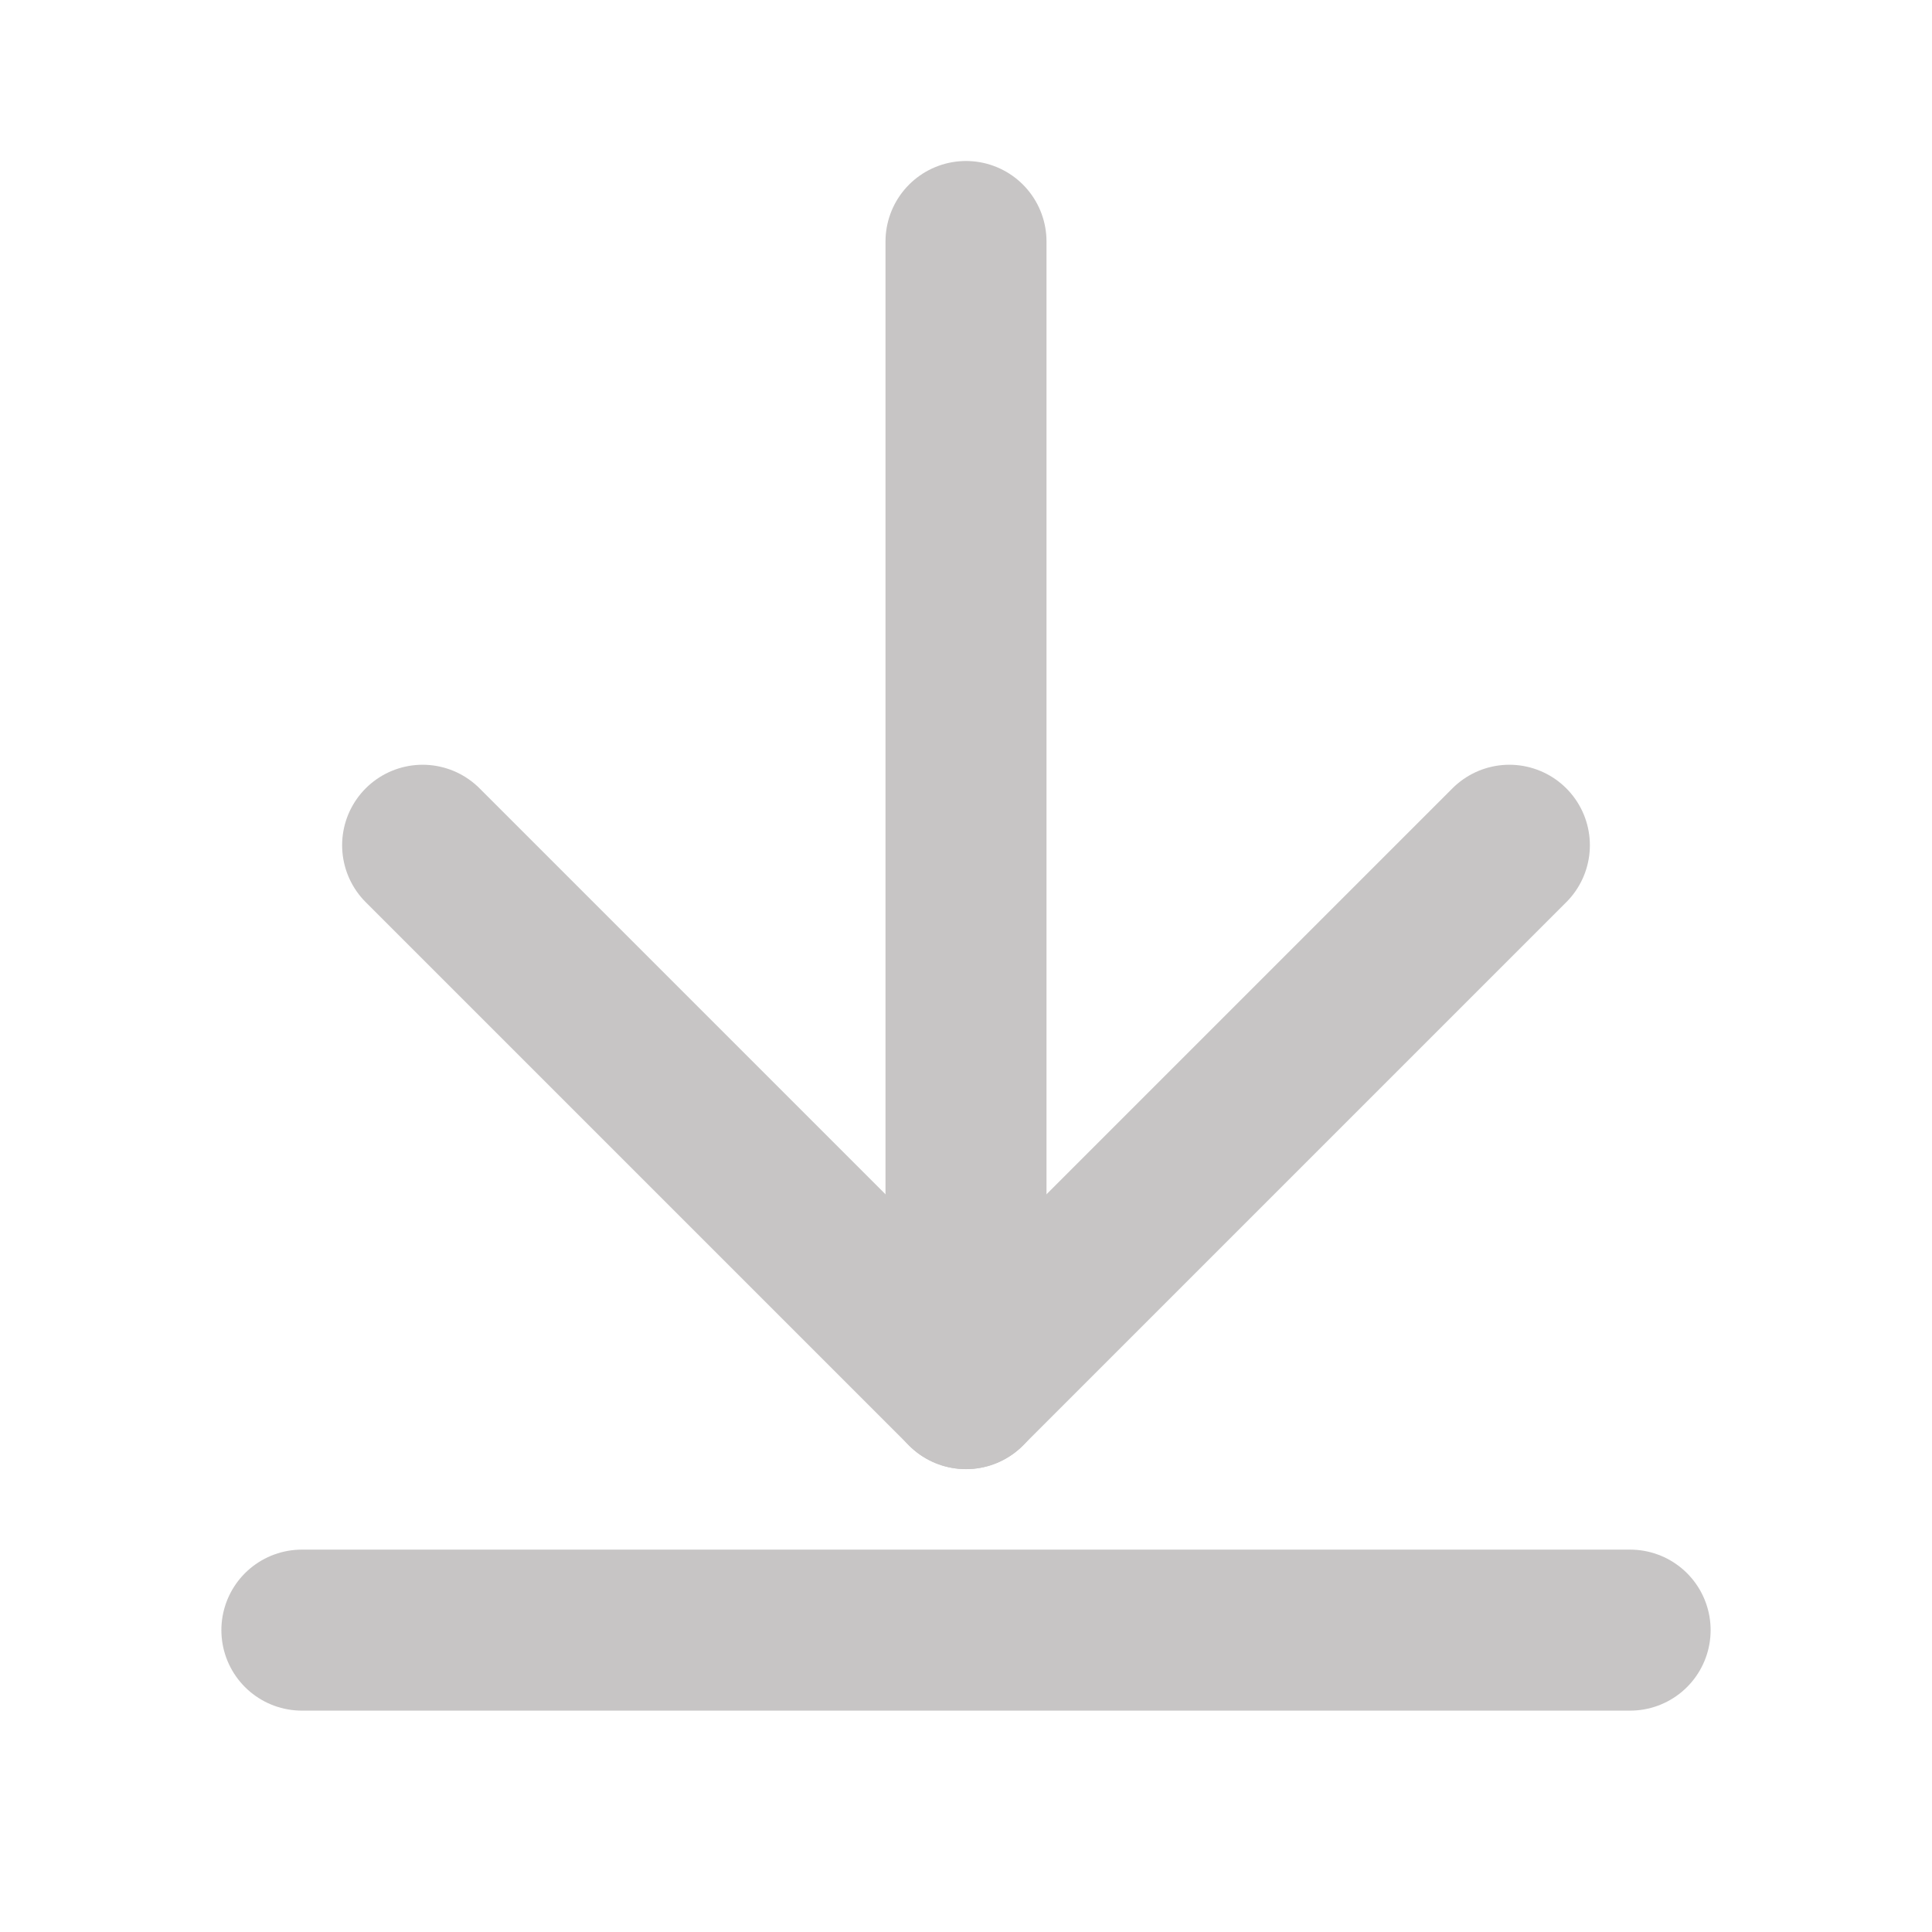
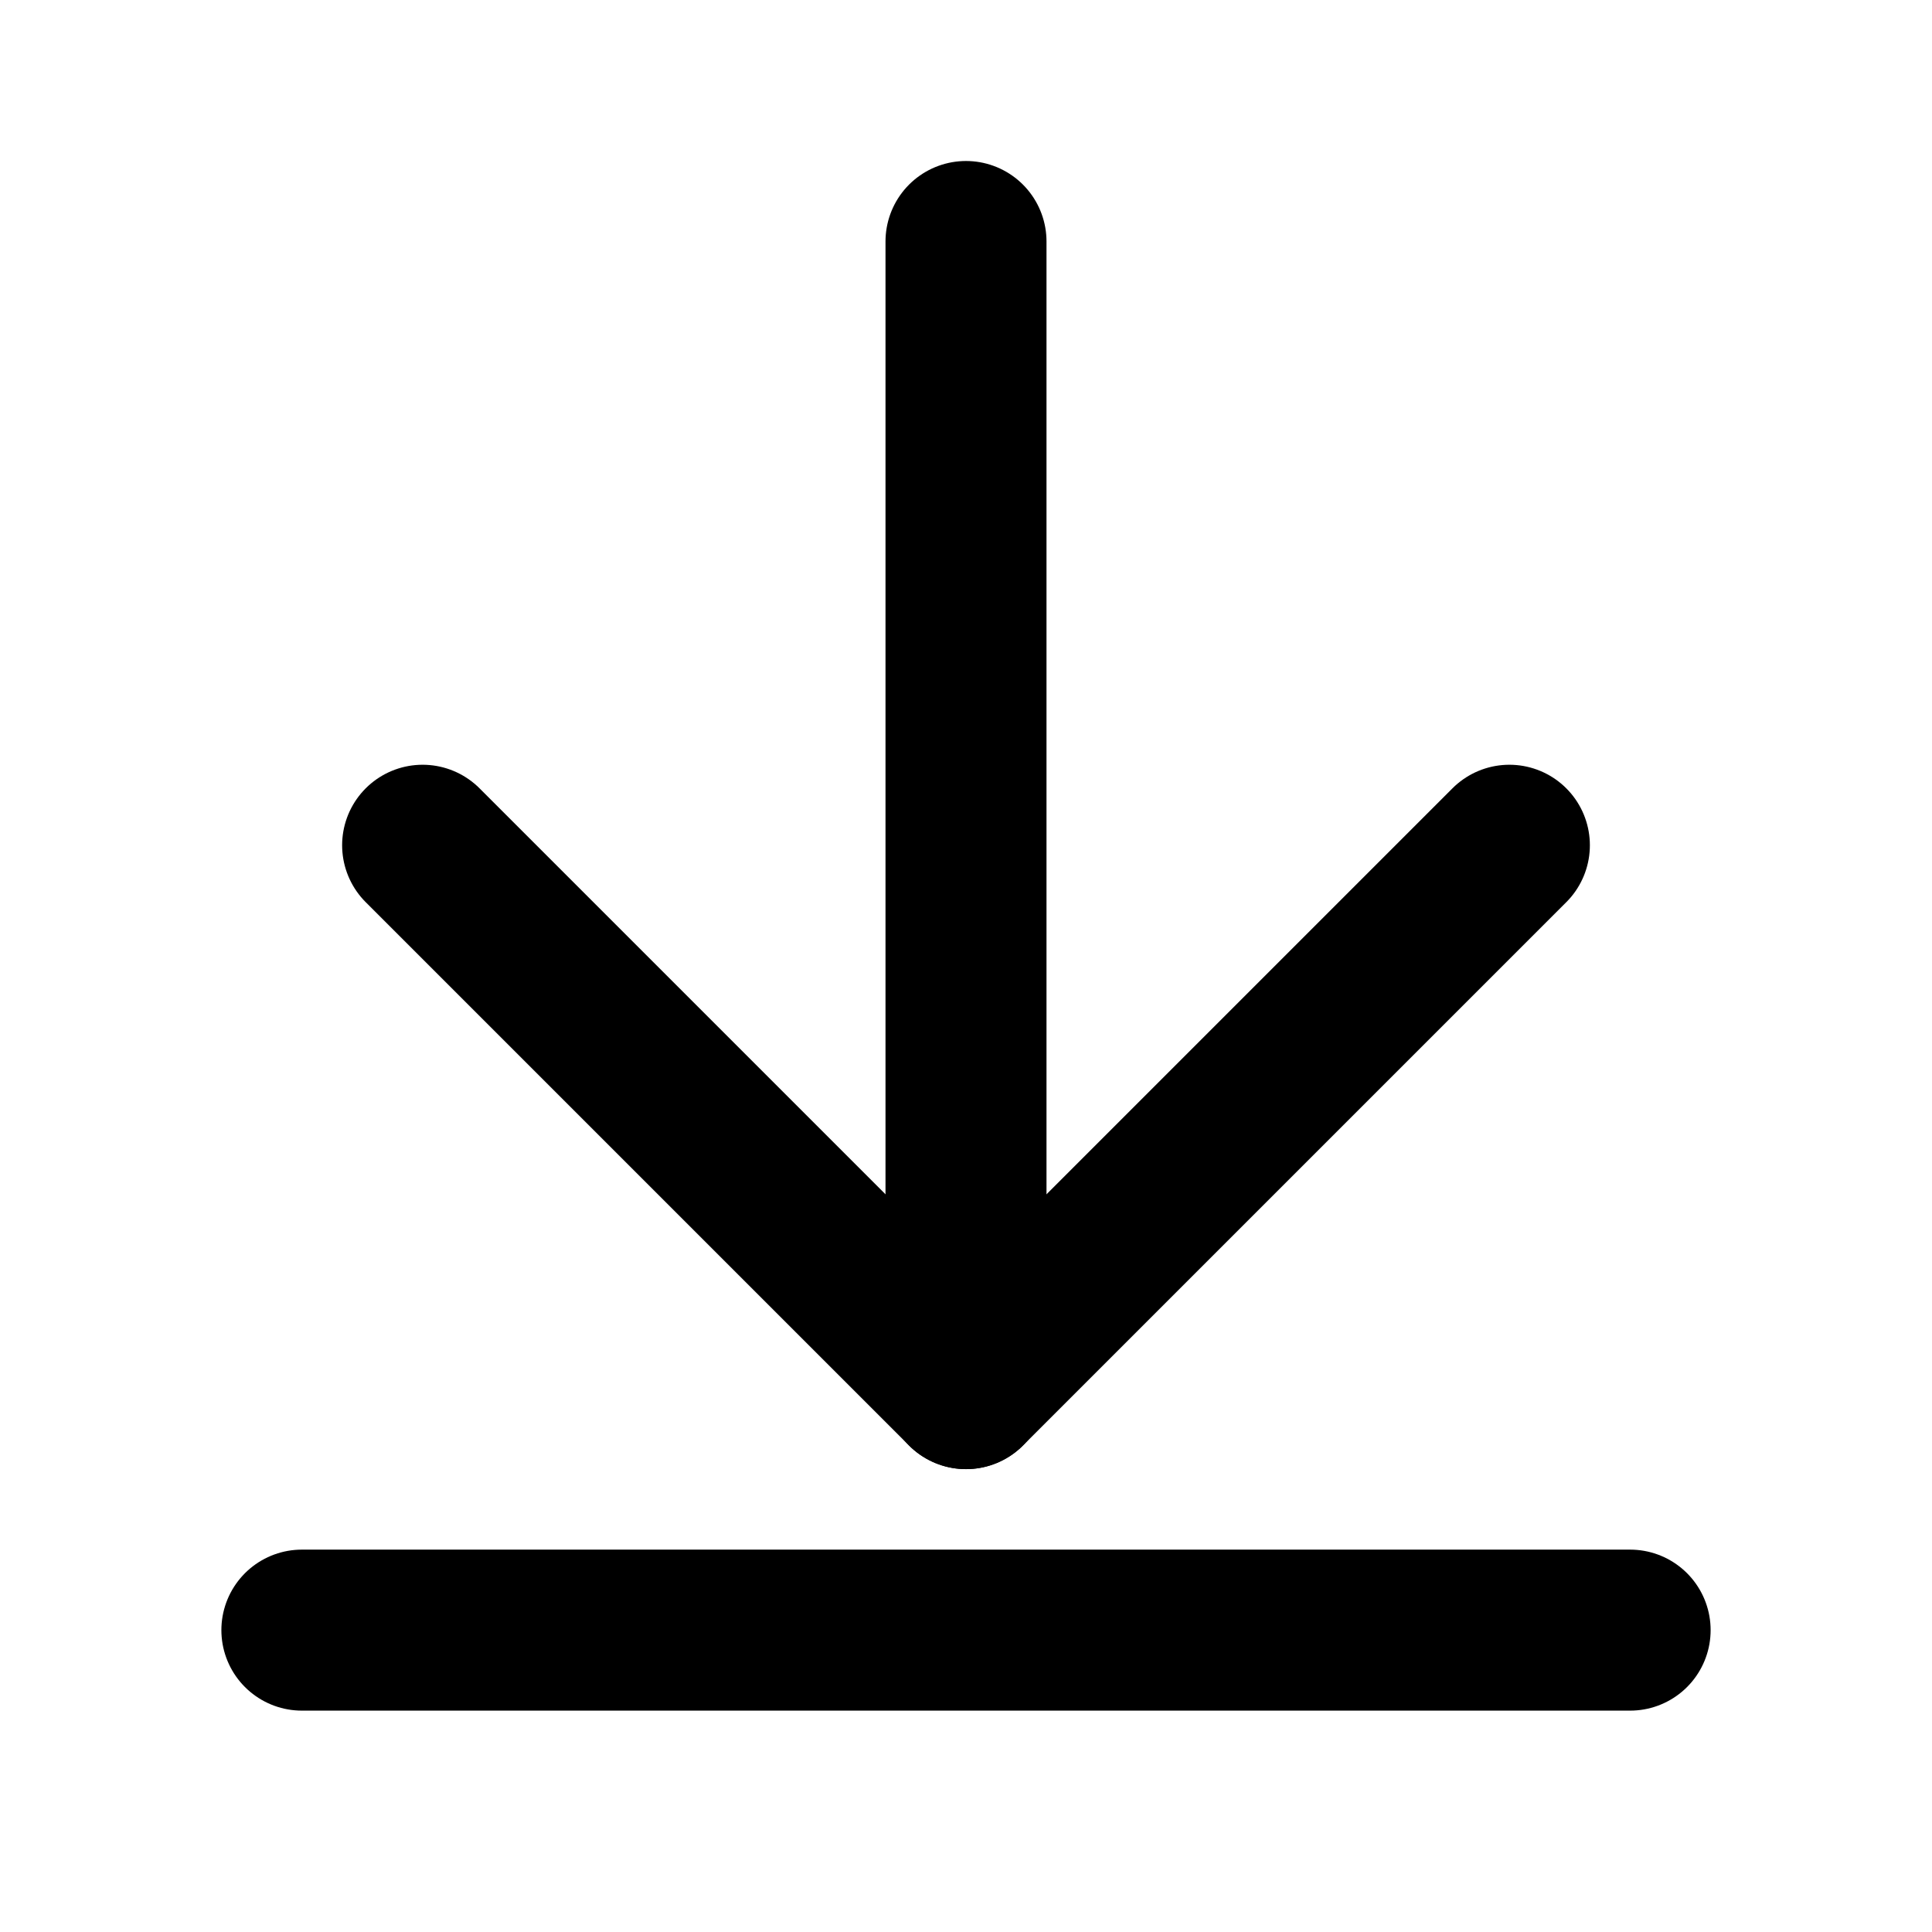
<svg xmlns="http://www.w3.org/2000/svg" width="24" height="24" viewBox="0 0 24 24" fill="none">
-   <path d="M12 3V17.25" stroke="#C7C5C5" stroke-width="2" stroke-linecap="round" stroke-linejoin="round" />
-   <path d="M5.25 10.5L12 17.25L18.75 10.5" stroke="#C7C5C5" stroke-width="2" stroke-linecap="round" stroke-linejoin="round" />
-   <path d="M3.75 20.25H20.25" stroke="#C7C5C5" stroke-width="2" stroke-linecap="round" stroke-linejoin="round" />
+   <path d="M12 3V17.25" stroke="currentColor" stroke-width="2" stroke-linecap="round" stroke-linejoin="round" />
+   <path d="M5.25 10.5L12 17.25L18.75 10.5" stroke="currentColor" stroke-width="2" stroke-linecap="round" stroke-linejoin="round" />
+   <path d="M3.75 20.25H20.25" stroke="currentColor" stroke-width="2" stroke-linecap="round" stroke-linejoin="round" />
</svg>
